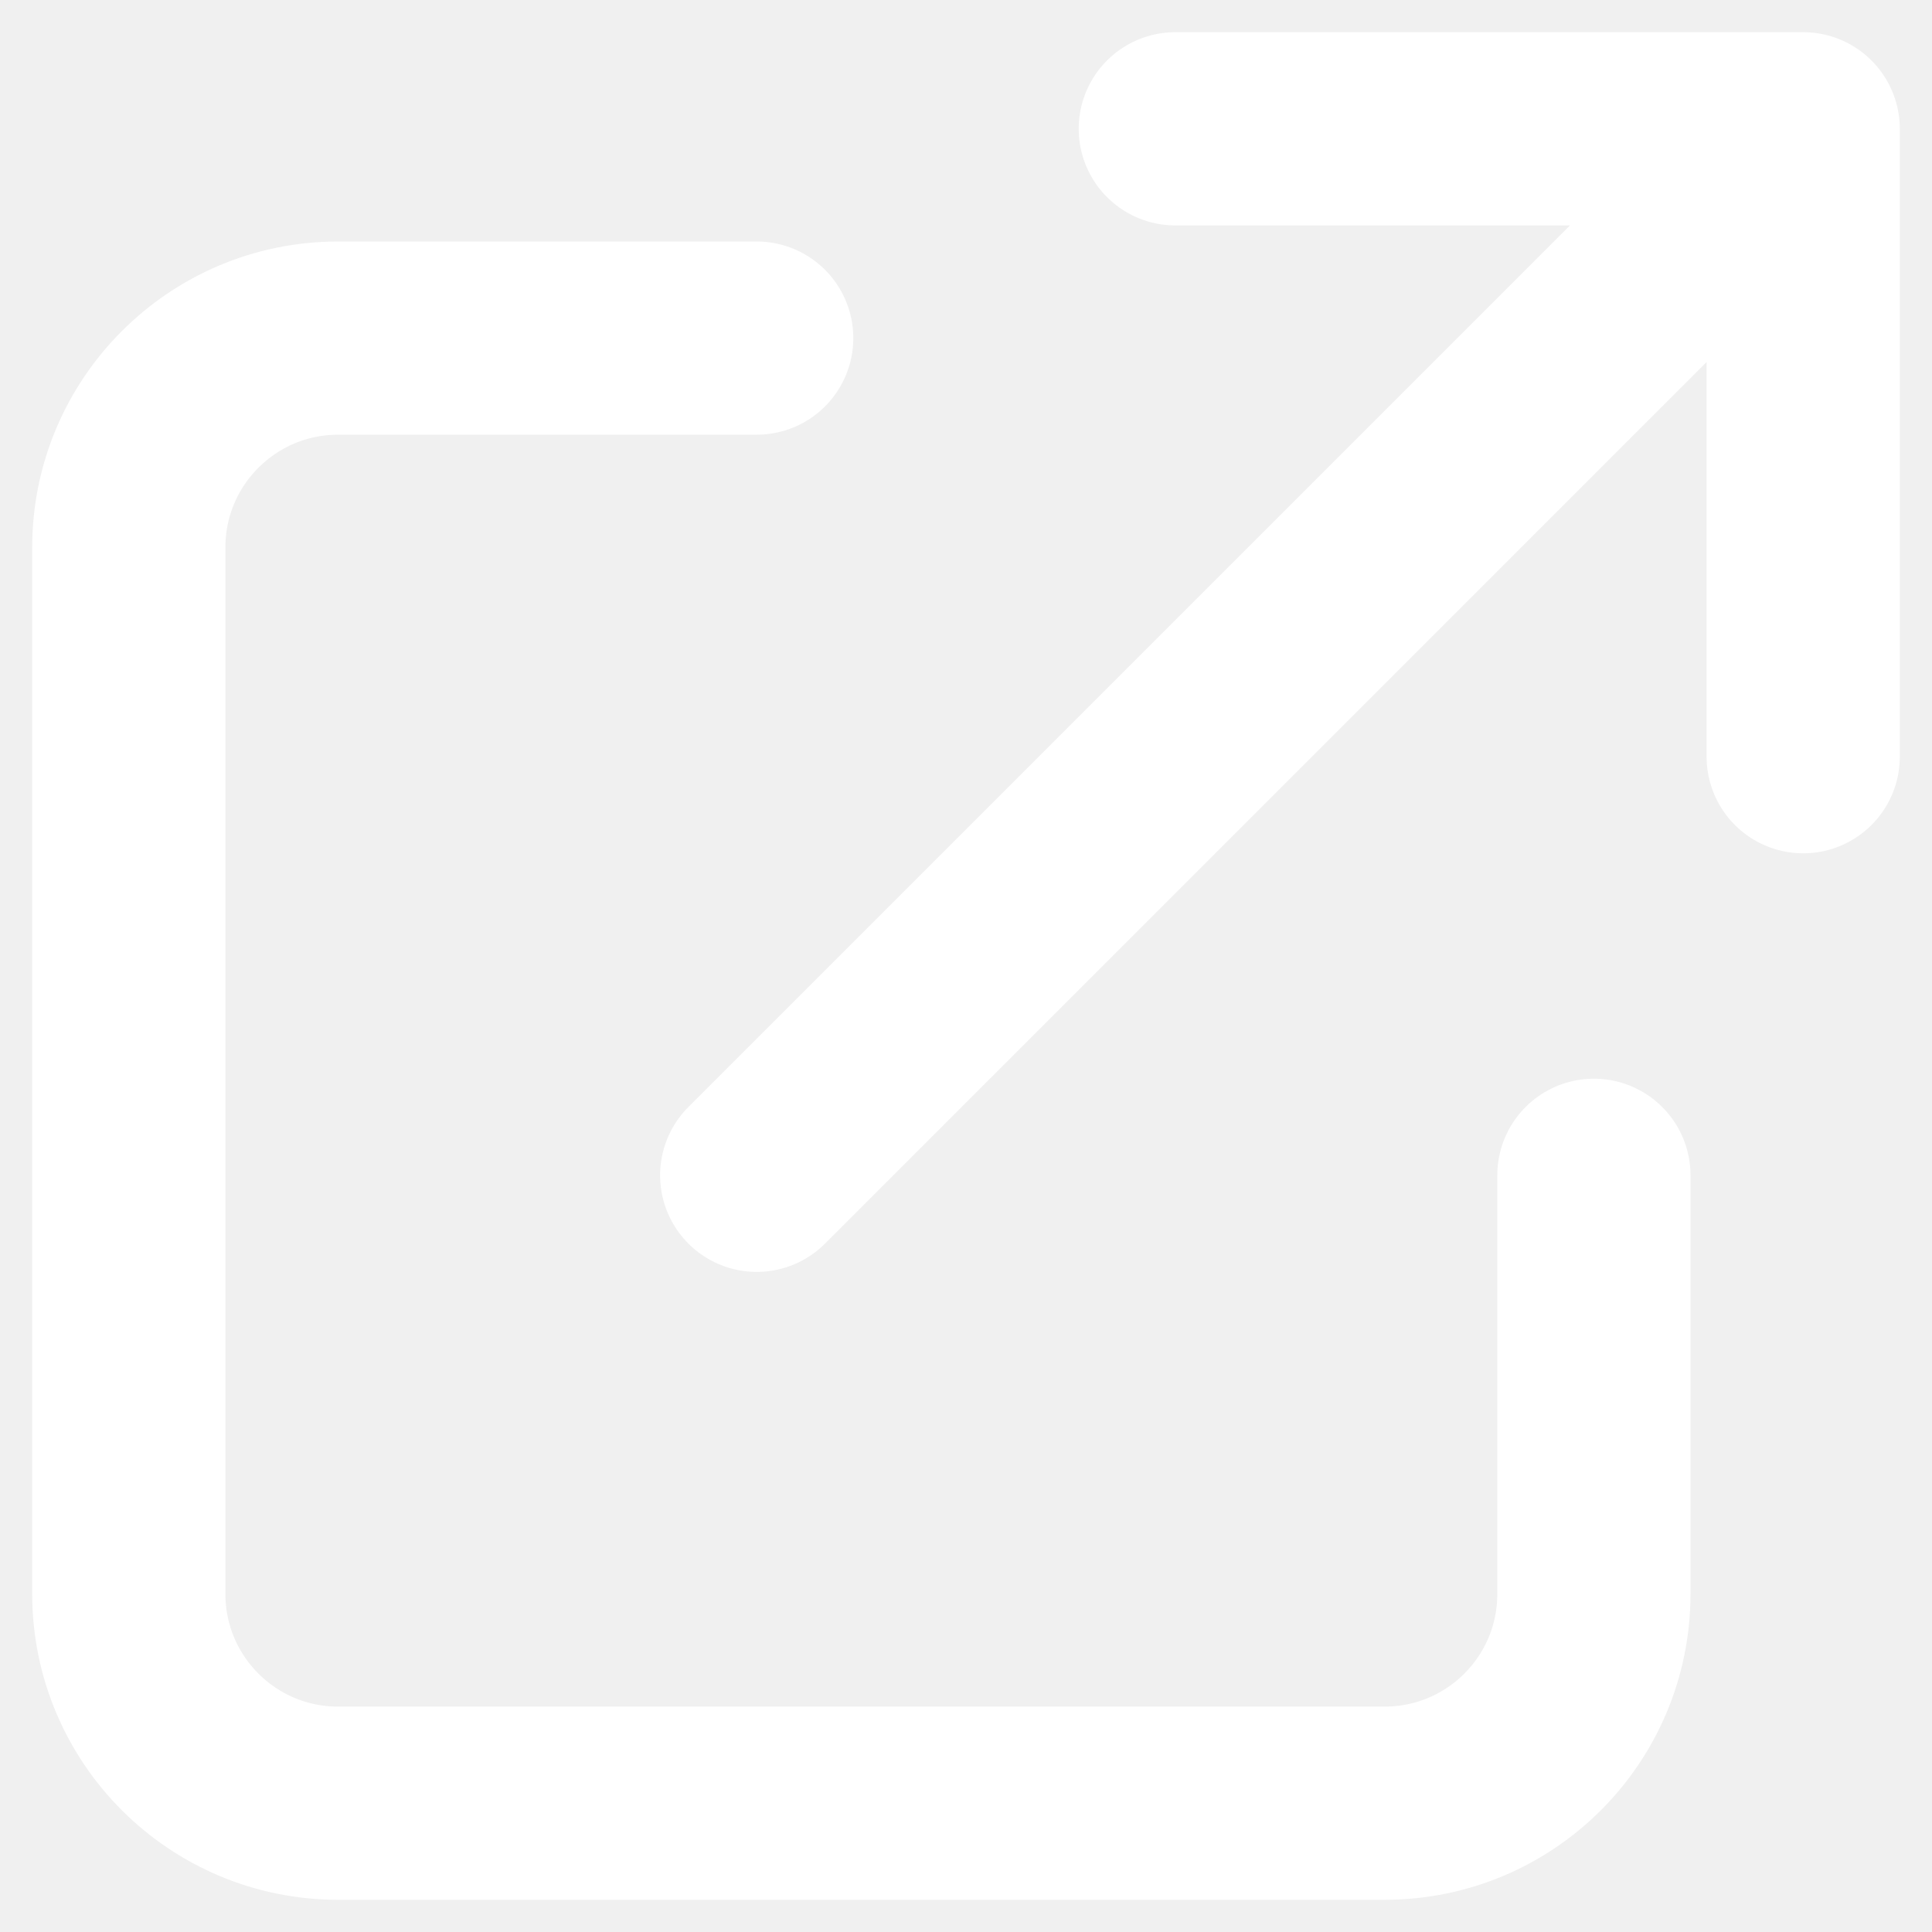
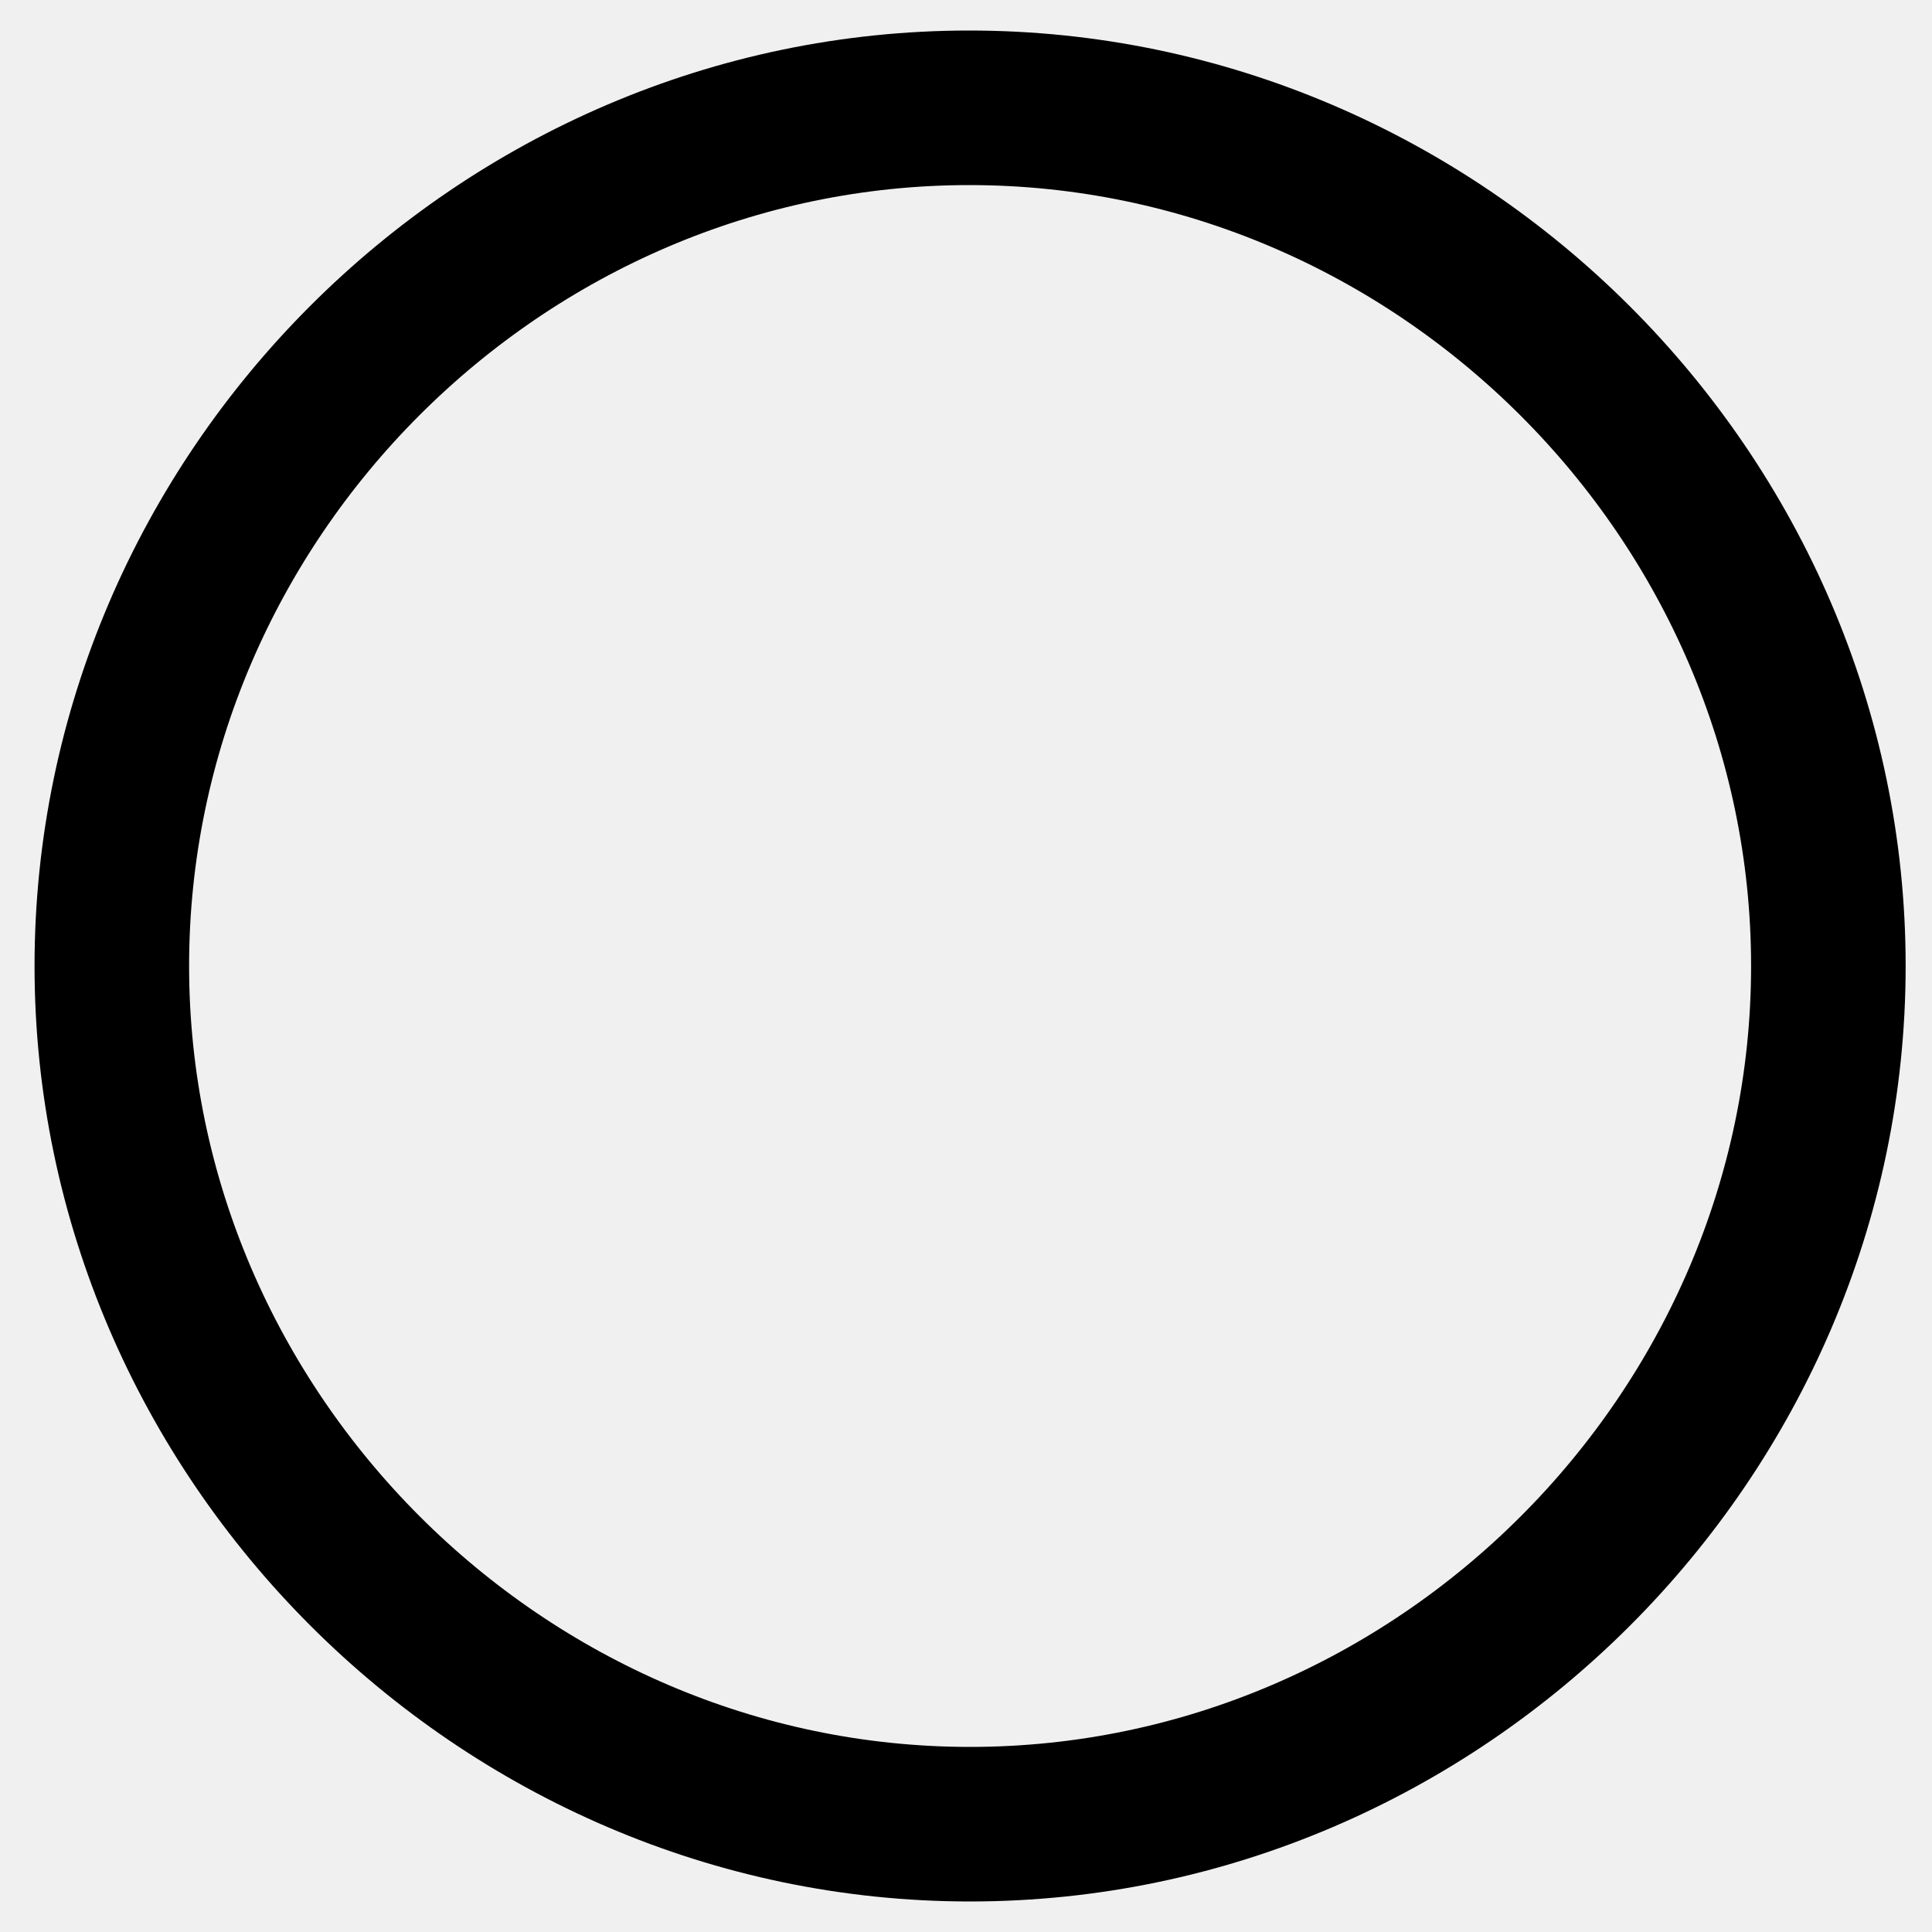
- <svg xmlns="http://www.w3.org/2000/svg" width="15" height="15" viewBox="0 0 15 15" fill="none">
-   <path d="M5.875 2.625H2.625C1.728 2.625 1 3.353 1 4.25V12.375C1 13.273 1.728 14 2.625 14H10.75C11.648 14 12.375 13.273 12.375 12.375V9.125M9.125 1H14M14 1V5.875M14 1L5.875 9.125" stroke="white" stroke-width="1.5" stroke-linecap="round" stroke-linejoin="round" />
+ <svg xmlns="http://www.w3.org/2000/svg" width="25" height="25" viewBox="0 0 25 25" fill="none">
+   <path d="M23.659 12.5C23.659 18.57 18.631 23.605 12.552 23.605C6.484 23.605 1.447 18.57 1.447 12.5C1.447 6.42 6.475 1.395 12.542 1.395C18.623 1.395 23.659 6.422 23.659 12.5Z" stroke="black" stroke-width="2" />
</svg>
